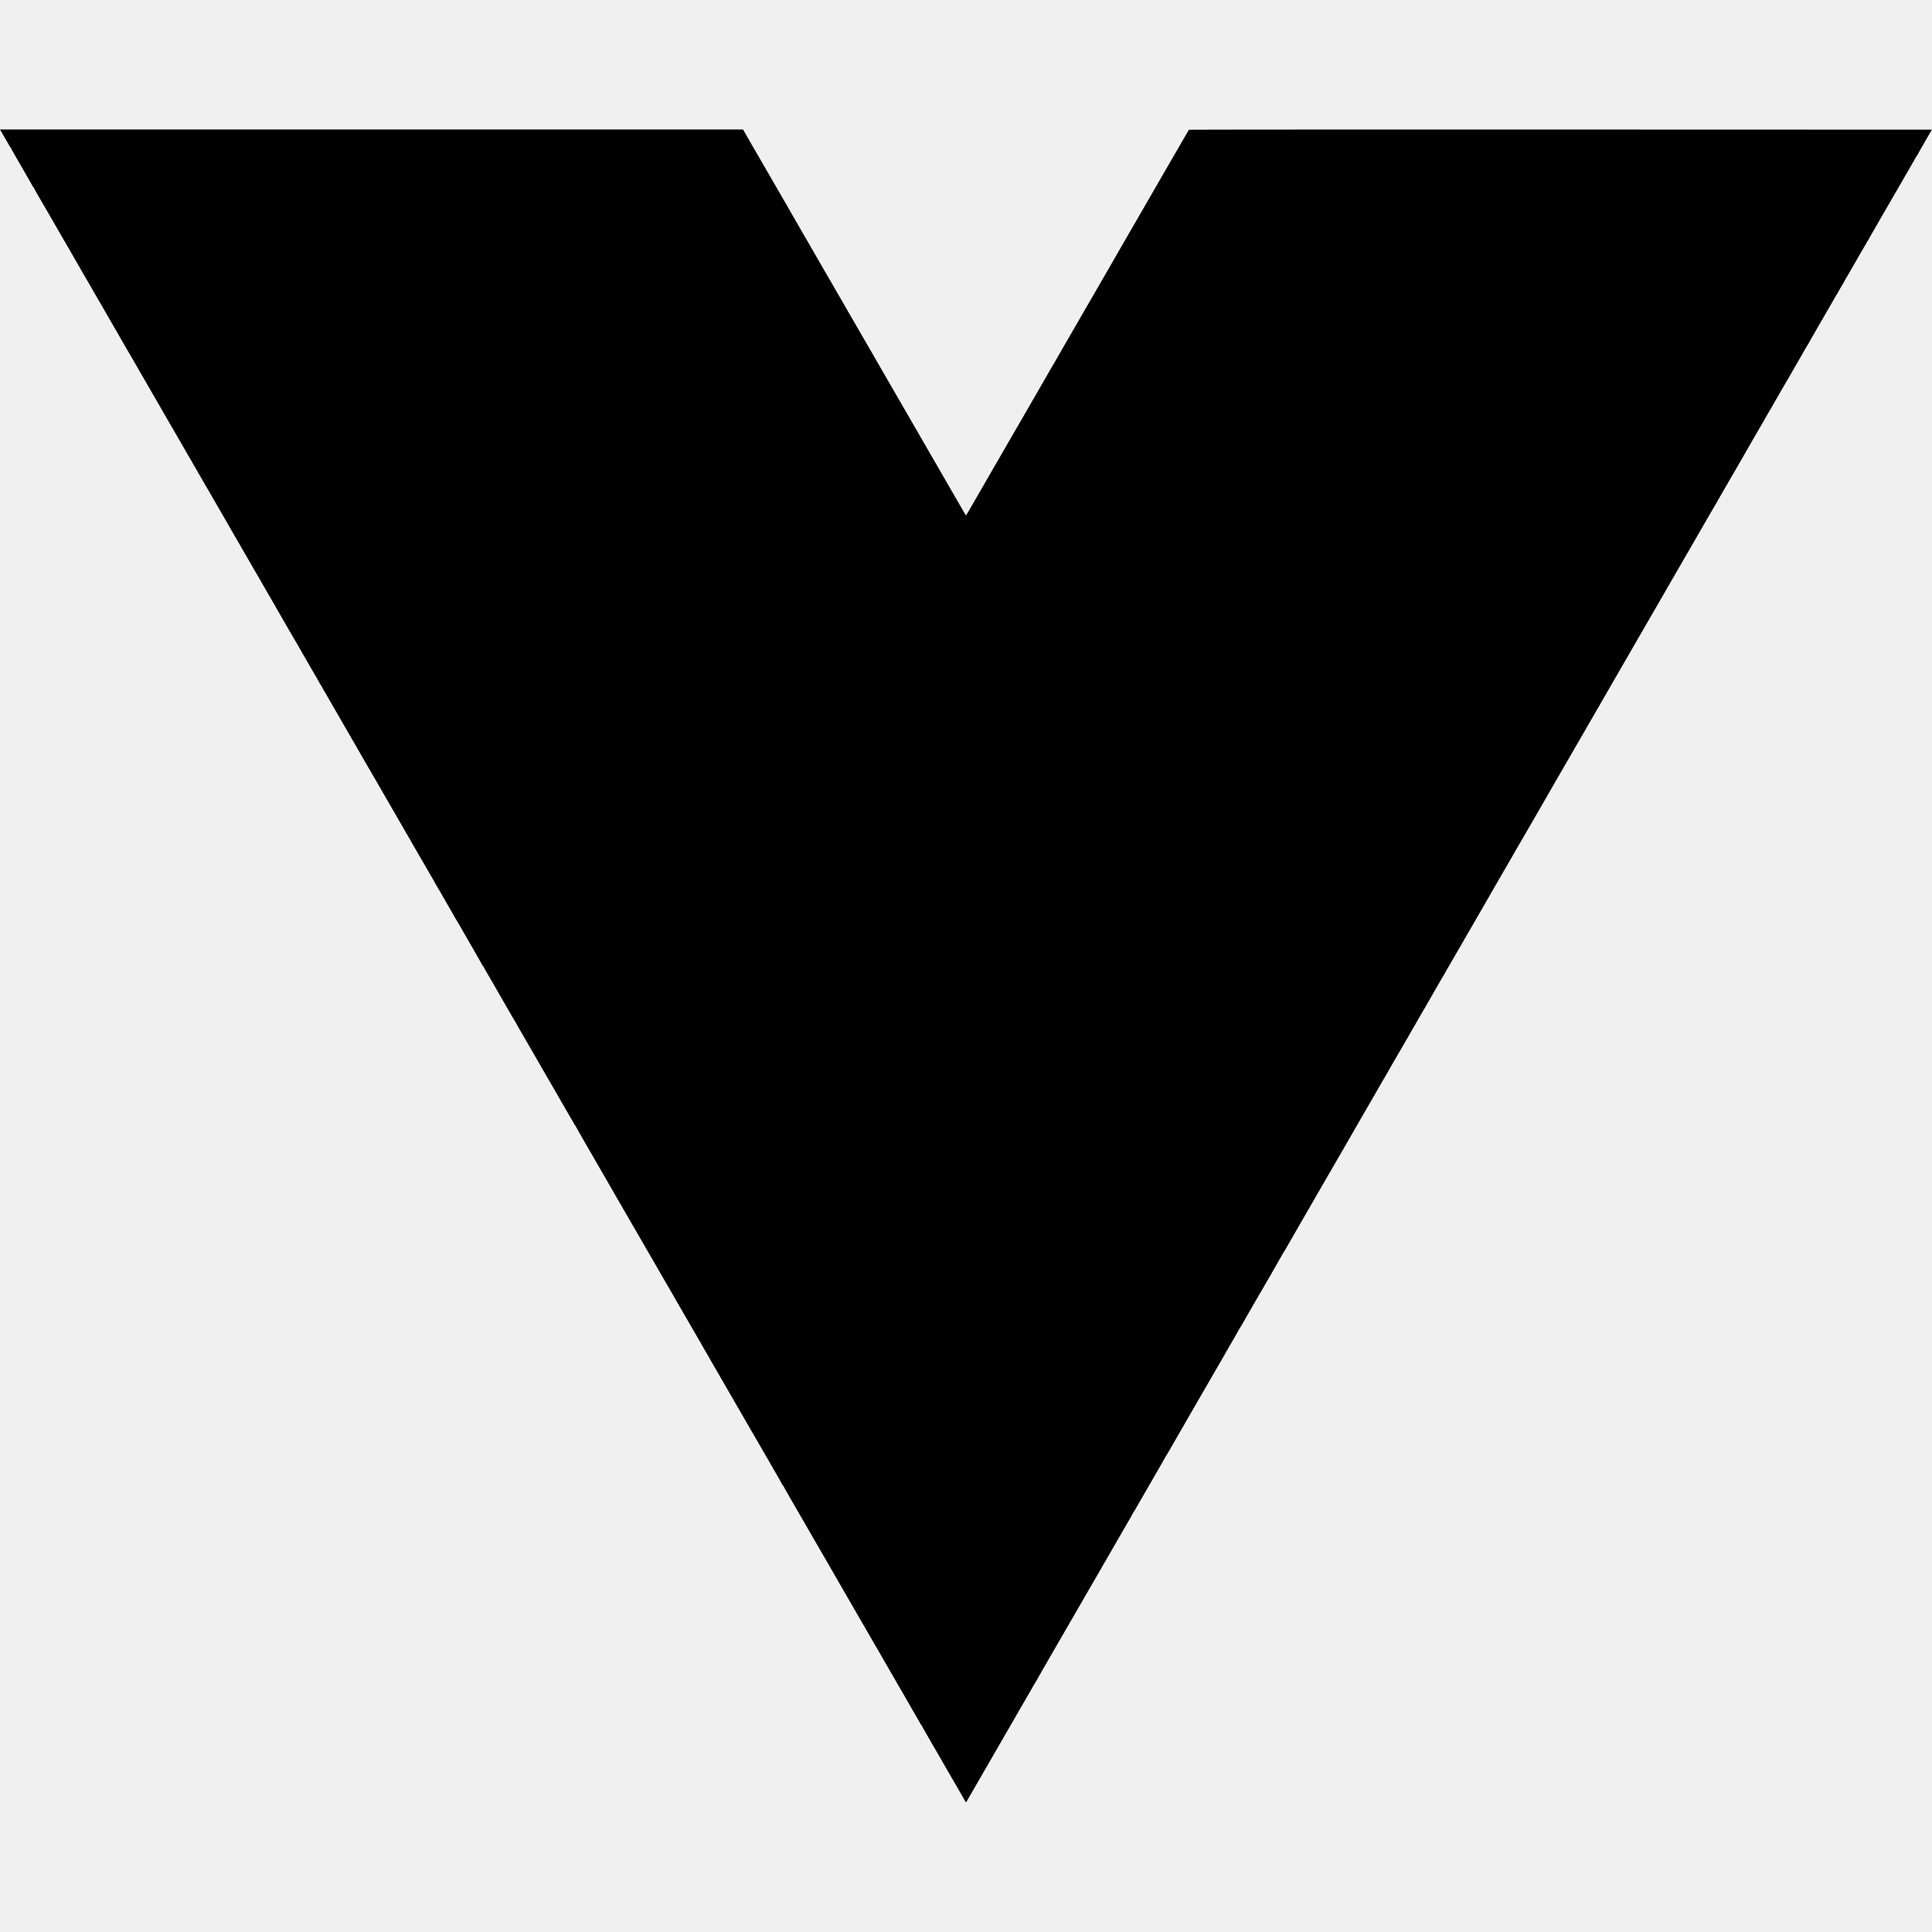
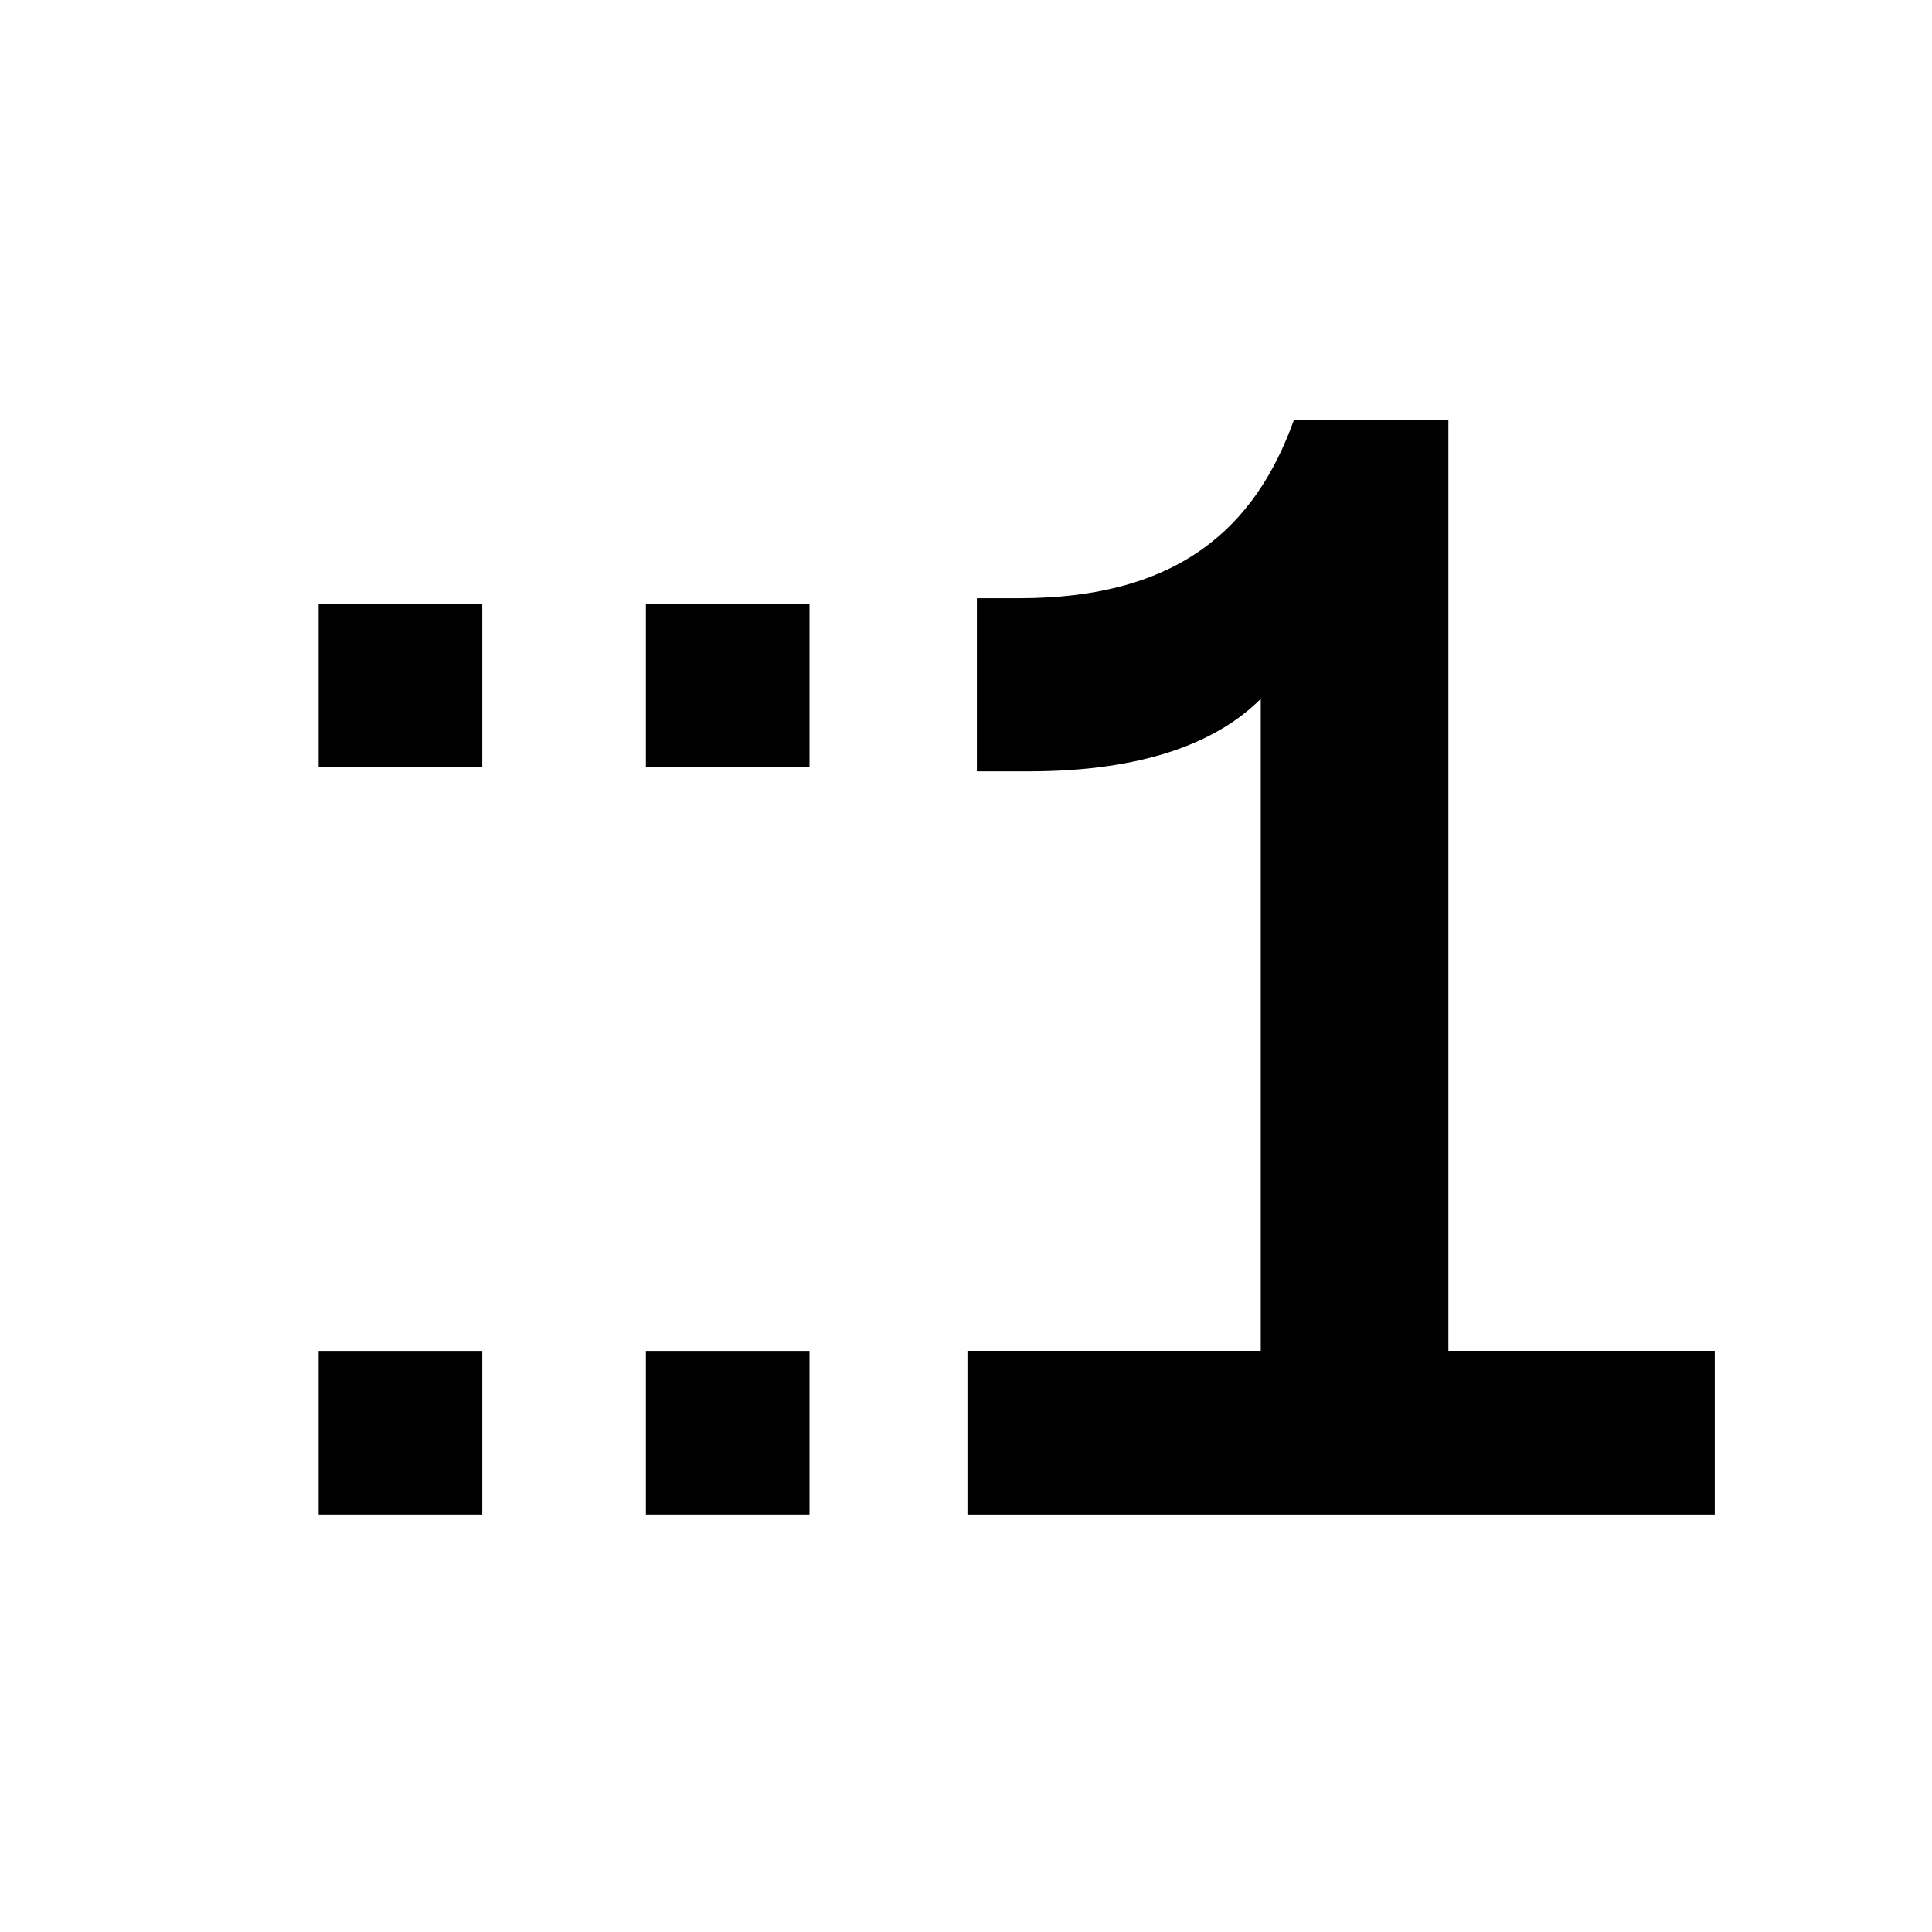
- <svg xmlns="http://www.w3.org/2000/svg" version="1.0" width="16pt" height="16pt" viewBox="0 0 16 16" preserveAspectRatio="xMidYMid meet">
-   <g transform="translate(0,16) scale(0.00032,-0.00032)" fill="#000000" stroke="none">
-     <path d="M18 46618 c45 -75 122 -207 122 -211 0 -2 25 -45 55 -95 30 -50 55 -96 55 -102 0 -5 5 -10 10 -10 6 0 10 -4 10 -9 0 -5 73 -135 161 -288 89 -153 173 -298 187 -323 14 -25 32 -57 41 -72 88 -149 187 -324 189 -335 2 -7 8 -13 13 -13 5 0 9 -4 9 -10 0 -5 46 -89 103 -187 175 -302 490 -846 507 -876 8 -16 20 -36 25 -45 28 -46 290 -498 339 -585 13 -23 74 -129 136 -236 61 -107 123 -215 137 -240 14 -25 29 -50 33 -56 5 -5 23 -37 40 -70 18 -33 38 -67 44 -75 11 -16 21 -33 63 -109 14 -25 29 -50 33 -56 4 -5 21 -35 38 -65 55 -100 261 -455 269 -465 4 -5 14 -21 20 -35 15 -29 41 -75 103 -180 24 -41 52 -88 60 -105 9 -16 57 -100 107 -185 112 -193 362 -626 380 -660 8 -14 23 -38 33 -55 11 -16 23 -37 27 -45 4 -8 26 -46 48 -85 23 -38 53 -90 67 -115 46 -81 64 -113 178 -310 62 -107 121 -210 132 -227 37 -67 56 -99 85 -148 16 -27 32 -57 36 -65 4 -8 15 -27 25 -42 9 -15 53 -89 96 -165 44 -76 177 -307 296 -513 120 -206 268 -463 330 -570 131 -227 117 -203 200 -348 36 -62 73 -125 82 -140 10 -15 21 -34 25 -42 4 -8 20 -37 36 -65 17 -27 38 -65 48 -82 49 -85 64 -111 87 -153 13 -25 28 -49 32 -55 4 -5 78 -134 165 -285 87 -151 166 -288 176 -305 10 -16 26 -43 35 -59 9 -17 125 -217 257 -445 132 -229 253 -441 270 -471 17 -30 45 -79 64 -108 18 -29 33 -54 33 -57 0 -2 20 -37 44 -77 24 -40 123 -212 221 -383 97 -170 190 -330 205 -355 16 -25 39 -65 53 -90 13 -25 81 -144 152 -265 70 -121 137 -238 150 -260 12 -22 37 -65 55 -95 18 -30 43 -73 55 -95 12 -22 48 -85 80 -140 77 -132 163 -280 190 -330 13 -22 71 -123 130 -225 59 -102 116 -199 126 -217 10 -17 29 -50 43 -72 15 -22 26 -43 26 -45 0 -2 27 -50 60 -106 33 -56 60 -103 60 -105 0 -2 55 -98 90 -155 8 -14 182 -316 239 -414 13 -22 45 -79 72 -124 27 -46 49 -86 49 -89 0 -2 14 -24 30 -48 16 -24 30 -46 30 -49 0 -5 74 -135 100 -176 5 -8 24 -42 43 -75 50 -88 58 -101 262 -455 104 -179 199 -345 213 -370 14 -25 28 -49 32 -55 4 -5 17 -26 28 -45 10 -19 62 -109 114 -200 114 -197 133 -230 170 -295 16 -27 33 -57 38 -65 17 -28 96 -165 103 -180 4 -8 16 -28 26 -45 10 -16 77 -131 148 -255 72 -124 181 -313 243 -420 62 -107 121 -209 131 -227 35 -62 323 -560 392 -678 38 -66 83 -145 100 -175 16 -30 33 -59 37 -65 4 -5 17 -27 29 -47 34 -61 56 -100 90 -156 17 -29 31 -55 31 -57 0 -2 17 -32 39 -67 21 -35 134 -229 251 -433 117 -203 235 -407 261 -451 27 -45 49 -85 49 -88 0 -4 8 -19 19 -34 15 -21 200 -341 309 -533 10 -19 33 -58 51 -87 17 -29 31 -54 31 -56 0 -2 25 -44 55 -94 30 -50 55 -95 55 -98 0 -4 6 -15 14 -23 7 -9 27 -41 43 -71 17 -30 170 -297 342 -594 171 -296 311 -542 311 -547 0 -5 5 -9 10 -9 6 0 10 -4 10 -10 0 -5 22 -47 49 -92 27 -46 58 -99 68 -118 24 -43 81 -140 93 -160 5 -8 66 -114 135 -235 69 -121 130 -227 135 -235 12 -21 259 -447 283 -490 10 -19 28 -47 38 -62 11 -14 19 -29 19 -32 0 -3 37 -69 83 -148 99 -170 305 -526 337 -583 13 -22 31 -53 41 -70 11 -16 22 -37 26 -45 7 -14 82 -146 103 -180 14 -24 181 -311 205 -355 13 -22 46 -80 75 -130 29 -49 64 -110 78 -135 14 -25 51 -88 82 -140 31 -52 59 -102 63 -110 4 -8 18 -33 31 -55 205 -353 284 -489 309 -535 17 -30 45 -78 62 -106 18 -28 36 -60 39 -72 4 -12 12 -22 17 -22 5 0 9 -4 9 -10 0 -5 109 -197 241 -427 133 -230 250 -431 259 -448 51 -90 222 -385 280 -485 37 -63 78 -135 92 -160 14 -25 67 -117 118 -205 51 -88 101 -175 111 -193 34 -58 55 -95 149 -257 51 -88 101 -173 110 -190 9 -16 76 -131 147 -255 72 -124 140 -241 151 -260 61 -108 281 -489 355 -615 38 -66 77 -133 87 -150 35 -63 91 -161 100 -175 14 -23 99 -169 128 -220 54 -97 135 -235 142 -245 4 -5 20 -32 35 -60 26 -48 238 -416 276 -480 10 -16 26 -46 37 -65 30 -53 382 -661 403 -695 10 -16 22 -37 26 -45 4 -8 26 -48 50 -88 24 -41 43 -75 43 -77 0 -2 22 -40 50 -85 27 -45 50 -84 50 -86 0 -3 38 -69 83 -147 84 -142 302 -520 340 -587 10 -19 34 -60 52 -90 18 -30 44 -75 57 -100 14 -25 45 -79 70 -120 25 -41 56 -96 70 -121 14 -25 77 -133 138 -240 62 -107 122 -210 132 -229 25 -43 310 -535 337 -581 11 -19 26 -45 34 -59 17 -32 238 -414 266 -460 11 -19 24 -41 28 -49 3 -7 75 -133 160 -278 84 -146 153 -269 153 -274 0 -5 5 -9 10 -9 6 0 10 -4 10 -10 0 -5 82 -150 181 -322 182 -314 201 -346 240 -415 12 -21 80 -139 152 -263 71 -124 141 -245 155 -270 14 -25 28 -49 32 -55 6 -8 145 -248 220 -380 37 -66 209 -362 229 -395 11 -19 24 -42 28 -49 4 -8 67 -118 140 -243 73 -125 133 -230 133 -233 0 -2 15 -28 33 -57 19 -29 47 -78 64 -108 17 -30 53 -93 79 -139 53 -90 82 -141 157 -272 82 -142 115 -199 381 -659 142 -245 268 -463 281 -485 12 -22 71 -125 132 -230 60 -104 172 -298 248 -430 76 -132 146 -253 156 -270 11 -16 22 -36 26 -44 3 -8 30 -54 60 -103 29 -49 53 -91 53 -93 0 -3 18 -34 40 -70 22 -36 40 -67 40 -69 0 -2 37 -66 81 -142 45 -77 98 -168 119 -204 20 -36 47 -81 58 -100 12 -19 27 -47 33 -62 6 -16 15 -28 20 -28 5 0 9 -4 9 -9 0 -6 63 -118 140 -251 77 -133 140 -243 140 -245 0 -2 18 -33 41 -70 22 -37 49 -83 60 -101 10 -19 29 -51 40 -71 25 -45 109 -189 126 -218 7 -11 17 -29 22 -40 6 -11 22 -38 35 -60 14 -22 37 -62 52 -90 14 -27 35 -62 45 -77 11 -14 19 -29 19 -32 0 -3 18 -35 40 -71 22 -36 40 -67 40 -69 0 -2 19 -35 42 -72 23 -38 55 -94 72 -124 26 -47 139 -244 171 -298 6 -9 21 -36 34 -60 28 -48 37 -51 51 -19 6 12 19 36 29 52 10 17 27 46 38 65 11 19 104 181 208 360 103 179 199 345 213 370 14 25 42 74 64 109 21 34 38 65 38 67 0 2 18 33 40 69 22 36 40 67 40 69 0 3 177 310 199 346 16 26 136 234 140 244 2 5 25 44 52 88 27 44 49 81 49 84 0 2 18 34 40 70 22 36 40 67 40 69 0 2 20 36 43 77 35 58 169 289 297 513 9 17 50 86 90 155 40 69 86 150 103 180 16 30 35 62 41 70 6 8 16 24 22 35 35 64 72 129 167 293 59 100 116 199 127 220 11 20 30 53 41 72 43 72 1070 1850 1121 1940 14 25 65 113 113 195 48 83 96 166 107 185 10 19 28 50 38 68 11 18 73 124 137 235 64 111 175 303 246 427 71 124 173 299 225 390 52 91 116 202 143 248 27 45 49 85 49 89 0 4 6 14 14 22 7 9 28 43 46 76 26 47 251 436 378 655 11 19 29 51 40 70 11 19 101 176 201 348 99 172 181 317 181 323 0 5 5 9 10 9 6 0 10 5 10 11 0 6 8 23 18 37 11 15 32 52 49 82 16 30 130 228 253 440 122 212 234 405 248 430 13 25 39 70 57 100 39 65 69 117 130 225 25 44 50 87 55 95 12 19 78 134 220 380 61 107 129 224 150 260 161 277 222 382 246 425 15 28 47 83 71 123 24 41 43 78 43 83 0 5 4 9 8 9 4 0 13 12 19 28 7 15 23 45 36 67 66 110 277 478 277 483 0 3 6 13 14 21 7 9 27 41 43 71 17 30 45 80 63 110 34 57 375 649 394 685 6 11 16 27 22 35 6 8 26 42 44 75 18 33 41 74 51 90 10 17 24 41 32 55 54 97 72 128 88 152 11 14 19 28 19 30 0 3 79 141 175 308 96 167 175 305 175 308 0 3 6 13 14 21 7 9 26 39 41 66 33 60 276 483 338 587 24 40 46 80 50 88 4 8 13 24 20 35 14 23 95 163 125 215 11 19 52 91 92 160 40 69 80 139 90 155 9 17 103 179 207 360 105 182 200 346 211 365 103 181 463 802 489 845 7 11 15 27 19 35 4 8 29 51 55 95 64 110 828 1433 848 1470 9 17 24 41 33 55 9 14 29 48 45 77 15 28 52 93 82 145 30 51 62 107 71 123 17 30 231 398 400 690 51 88 103 179 115 202 12 23 26 48 32 55 6 7 24 38 40 68 17 30 61 107 98 170 37 63 84 144 103 180 19 36 41 72 48 81 8 8 14 18 14 21 0 4 27 51 59 106 32 55 72 124 89 154 16 29 71 125 122 213 51 88 104 180 118 205 13 25 28 50 32 55 4 6 17 26 28 45 11 19 45 80 77 135 31 55 66 116 77 135 11 19 88 152 171 295 401 694 620 1072 650 1125 11 19 87 152 170 295 83 143 158 273 166 288 9 16 21 36 26 45 6 9 31 52 55 96 25 43 54 94 66 115 11 20 95 164 186 321 91 157 173 299 182 315 9 17 26 46 37 65 12 19 66 114 121 210 56 96 108 186 117 200 8 14 24 40 34 59 24 45 383 664 412 713 5 9 17 29 26 45 15 28 120 210 241 419 36 61 68 117 72 125 4 8 12 23 19 34 35 57 245 420 262 453 11 20 35 61 53 90 17 29 32 54 32 56 0 3 28 51 62 108 33 57 70 119 80 138 10 19 23 42 28 50 5 8 32 53 59 100 27 47 149 258 271 470 122 212 234 405 248 430 30 53 62 108 80 135 6 11 15 27 19 35 4 8 85 150 181 315 96 165 187 323 202 350 31 56 116 202 130 225 5 8 25 42 43 75 19 33 92 159 162 280 149 257 157 271 202 350 19 33 38 67 43 75 9 14 228 392 275 475 12 22 55 96 95 165 40 69 80 139 90 155 24 42 202 350 221 383 9 15 27 47 41 72 14 25 75 131 136 236 61 106 121 210 134 232 99 172 271 470 279 482 5 8 23 40 40 70 18 30 81 141 142 245 60 105 121 210 135 235 14 25 71 124 127 220 56 96 143 247 194 335 51 88 96 167 102 175 14 24 180 311 204 355 23 43 340 590 356 615 5 8 50 87 101 175 171 301 517 898 582 1008 25 43 46 81 46 83 0 2 12 23 27 47 14 23 40 67 56 97 16 30 35 62 42 70 7 8 15 22 18 30 4 8 20 38 37 65 16 28 33 57 37 65 6 12 111 196 143 250 5 8 55 95 112 193 57 98 113 195 126 215 12 20 27 46 32 57 6 11 14 27 20 35 5 8 76 130 156 270 80 140 165 287 187 325 23 39 52 90 66 115 13 25 30 52 37 61 8 8 14 18 14 21 0 4 41 77 92 165 50 87 175 302 276 478 101 176 208 360 236 408 28 49 67 117 86 152 19 35 41 70 48 77 6 6 12 15 12 19 0 7 124 224 167 291 12 21 23 40 23 42 0 2 21 40 46 83 26 43 55 92 64 109 54 95 327 568 354 614 19 30 45 75 59 100 71 128 82 145 89 148 4 2 8 8 8 13 0 5 42 82 94 172 311 538 496 858 518 897 14 25 40 70 58 100 18 30 42 71 53 90 10 19 79 139 152 265 73 127 142 246 153 265 10 19 43 76 72 125 29 50 63 108 75 130 65 116 80 140 87 143 4 2 8 8 8 12 0 8 114 212 140 250 6 8 14 24 20 35 5 11 54 97 108 190 l100 170 -9611 3 c-5286 1 -9614 -1 -9618 -5 -5 -6 -419 -719 -619 -1068 -89 -155 -267 -463 -323 -560 -38 -66 -81 -140 -95 -165 -31 -56 -263 -457 -526 -910 -110 -190 -224 -388 -254 -440 -29 -52 -61 -109 -71 -125 -23 -39 -243 -420 -268 -465 -11 -19 -204 -352 -428 -740 -224 -388 -477 -826 -563 -975 -85 -148 -185 -322 -222 -385 -37 -63 -120 -207 -185 -320 -65 -113 -177 -306 -248 -430 -72 -124 -172 -297 -222 -385 -51 -88 -142 -245 -202 -350 -131 -226 -247 -427 -408 -705 -65 -113 -249 -432 -410 -710 -160 -278 -388 -673 -506 -877 -118 -205 -216 -373 -219 -373 -3 0 -52 82 -109 183 -58 100 -144 250 -192 332 -95 164 -402 696 -647 1120 -85 149 -228 396 -317 550 -212 365 -982 1700 -1008 1745 -10 19 -43 76 -72 125 -29 50 -64 110 -77 135 -14 25 -63 110 -110 190 -47 80 -96 165 -110 190 -14 25 -99 171 -188 325 -89 154 -174 300 -188 325 -13 25 -64 113 -112 195 -48 83 -140 242 -205 355 -65 113 -183 317 -263 454 -79 137 -152 264 -163 282 -50 89 -335 583 -354 614 -12 19 -34 58 -50 85 -15 28 -129 226 -253 440 -124 215 -235 408 -247 430 -12 22 -69 121 -127 220 -58 99 -226 389 -373 645 -148 256 -324 561 -392 678 -67 117 -134 232 -147 255 -13 23 -33 59 -46 80 l-22 37 -9615 0 -9615 0 20 -32z" />
+ <svg xmlns="http://www.w3.org/2000/svg" width="16px" height="16px" viewBox="0 0 16 16" version="1.1">
+   <g id="Page-1" stroke="none" stroke-width="1" fill="none" fill-rule="evenodd">
+     <g id="Icon">
+       <rect id="Rectangle" fill="#FFFFFF" x="0" y="0" width="16" height="16" />
+       <path d="M14.201,12.543 L14.201,11.187 L11.995,11.187 L11.995,3.48 L10.715,3.48 C10.401,4.354 9.775,4.954 8.443,4.954 L8.09,4.954 L8.09,6.388 L8.521,6.388 C9.487,6.388 10.088,6.14 10.441,5.788 L10.441,11.187 L8.012,11.187 L8.012,12.543 L14.201,12.543 Z" id="1" fill="#000000" fill-rule="nonzero" />
+       <rect id="Rectangle" fill="#000000" x="5.349" y="11.188" width="1.355" height="1.355" />
+       <rect id="Rectangle-Copy" fill="#000000" x="5.349" y="4.999" width="1.355" height="1.355" />
+       <rect id="Rectangle" fill="#000000" x="2.639" y="11.188" width="1.355" height="1.355" />
+       <rect id="Rectangle-Copy" fill="#000000" x="2.639" y="4.999" width="1.355" height="1.355" />
+     </g>
  </g>
</svg>
